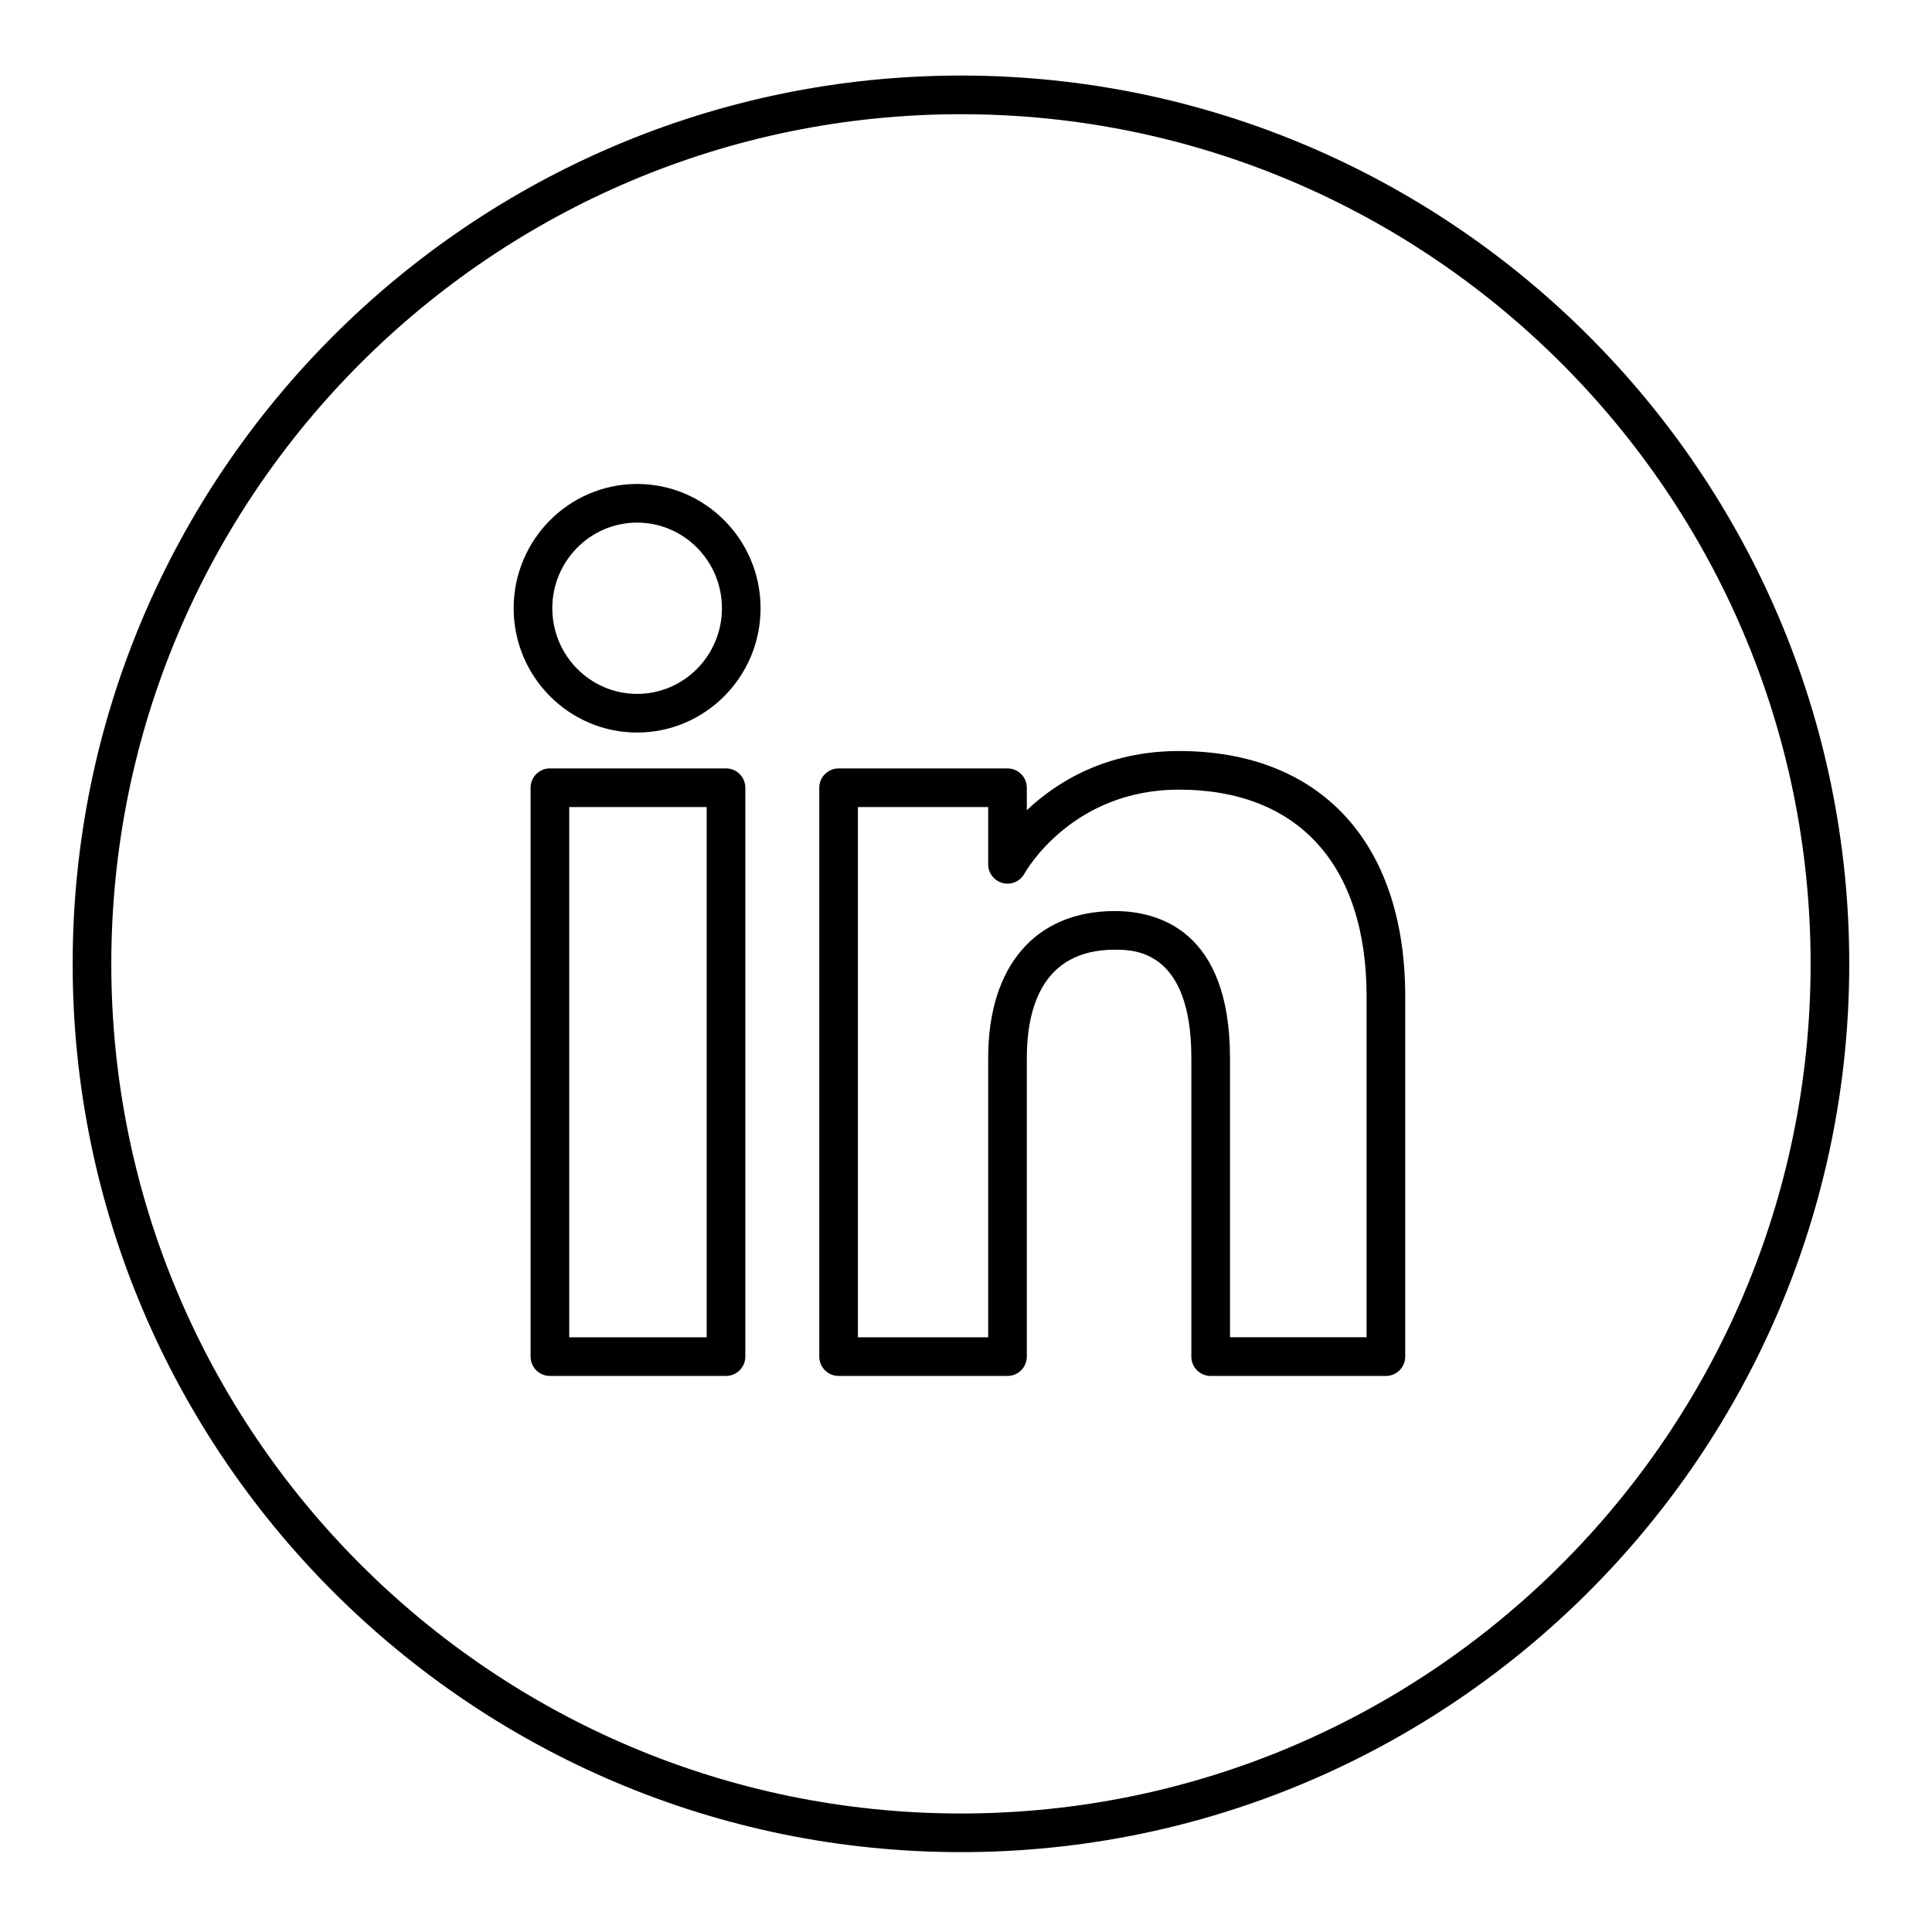
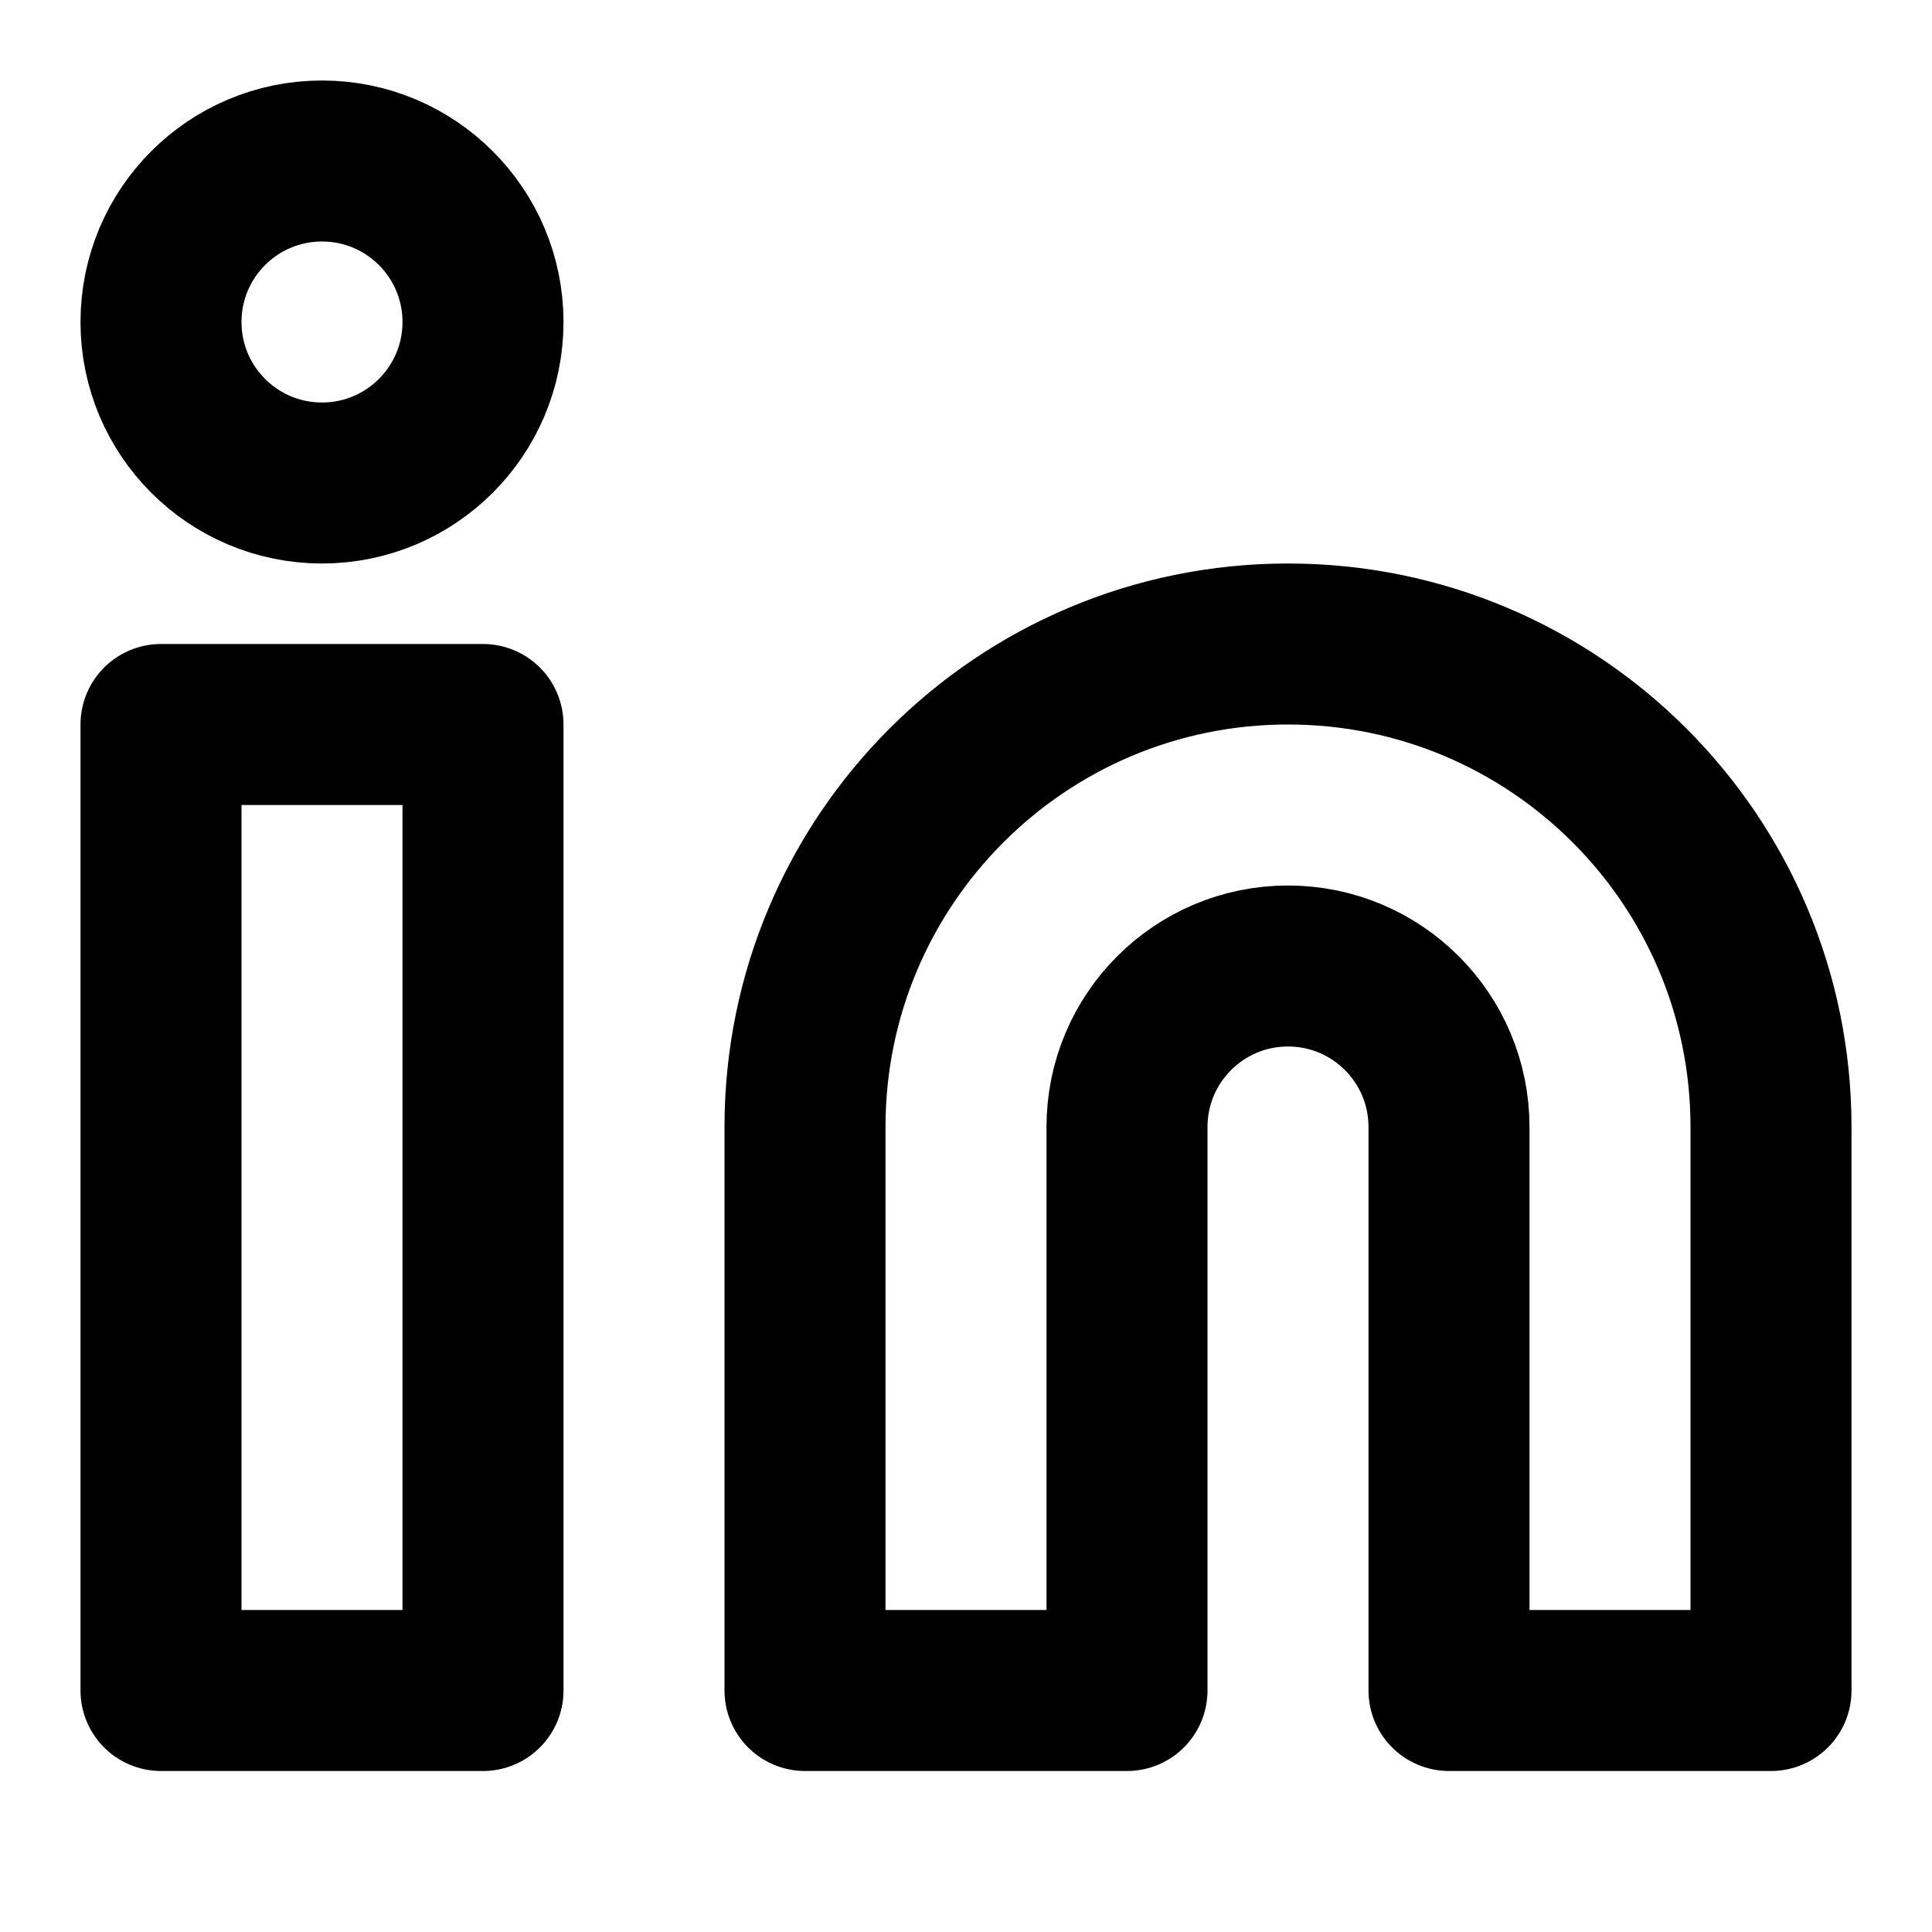
- <svg xmlns="http://www.w3.org/2000/svg" enable-background="new 0 0 100 100" height="100px" id="Layer_1" version="1.1" viewBox="0 0 100 100" width="100px" xml:space="preserve">
-   <g>
-     <path d="M49.74,95.866c25.352,0,45.977-20.625,45.977-45.978S75.092,3.911,49.74,3.911c-25.353,0-45.979,20.625-45.979,45.978   S24.387,95.866,49.74,95.866z M49.74,5.911c24.249,0,43.977,19.728,43.977,43.978S73.989,93.866,49.74,93.866   c-24.25,0-43.979-19.728-43.979-43.978S25.49,5.911,49.74,5.911z" />
-     <path d="M37.578,39.772h-9.115c-0.552,0-1,0.448-1,1v29.446c0,0.552,0.448,1,1,1h9.115c0.552,0,1-0.448,1-1V40.772   C38.578,40.22,38.13,39.772,37.578,39.772z M36.578,69.218h-7.115V41.772h7.115V69.218z" />
-     <path d="M43.406,71.218h8.742c0.552,0,1-0.448,1-1V54.761c0-2.557,0.79-5.605,4.553-5.605c0.98,0,3.963,0,3.963,5.605v15.458   c0,0.552,0.448,1,1,1h9.07c0.552,0,1-0.448,1-1V51.574c0-7.953-4.379-12.701-11.713-12.701c-3.765,0-6.324,1.602-7.873,3.061   v-1.161c0-0.552-0.448-1-1-1h-8.742c-0.552,0-1,0.448-1,1v29.446C42.406,70.771,42.854,71.218,43.406,71.218z M44.406,41.772h6.742   v2.965c0,0.458,0.311,0.857,0.755,0.969c0.446,0.115,0.908-0.091,1.125-0.494c0.023-0.043,2.41-4.34,7.993-4.34   c6.173,0,9.713,3.9,9.713,10.701v17.644h-7.07V54.761c0-6.617-3.736-7.605-5.963-7.605c-4.104,0-6.553,2.843-6.553,7.605v14.458   h-6.742V41.772z" />
-     <path d="M32.977,37.916c3.523,0,6.39-2.886,6.39-6.433c0-3.547-2.866-6.433-6.39-6.433s-6.39,2.886-6.39,6.433   C26.587,35.03,29.453,37.916,32.977,37.916z M32.977,27.05c2.42,0,4.39,1.988,4.39,4.433s-1.969,4.433-4.39,4.433   s-4.39-1.989-4.39-4.433S30.556,27.05,32.977,27.05z" />
-   </g>
+ <svg xmlns="http://www.w3.org/2000/svg" width="24" height="24" viewBox="0 0 24 24" fill="none" stroke="currentColor" stroke-width="2" stroke-linecap="round" stroke-linejoin="round" class="lucide lucide-linkedin-icon lucide-linkedin">
+   <path d="M16 8a6 6 0 0 1 6 6v7h-4v-7a2 2 0 0 0-2-2 2 2 0 0 0-2 2v7h-4v-7a6 6 0 0 1 6-6z" />
+   <rect width="4" height="12" x="2" y="9" />
+   <circle cx="4" cy="4" r="2" />
</svg>
